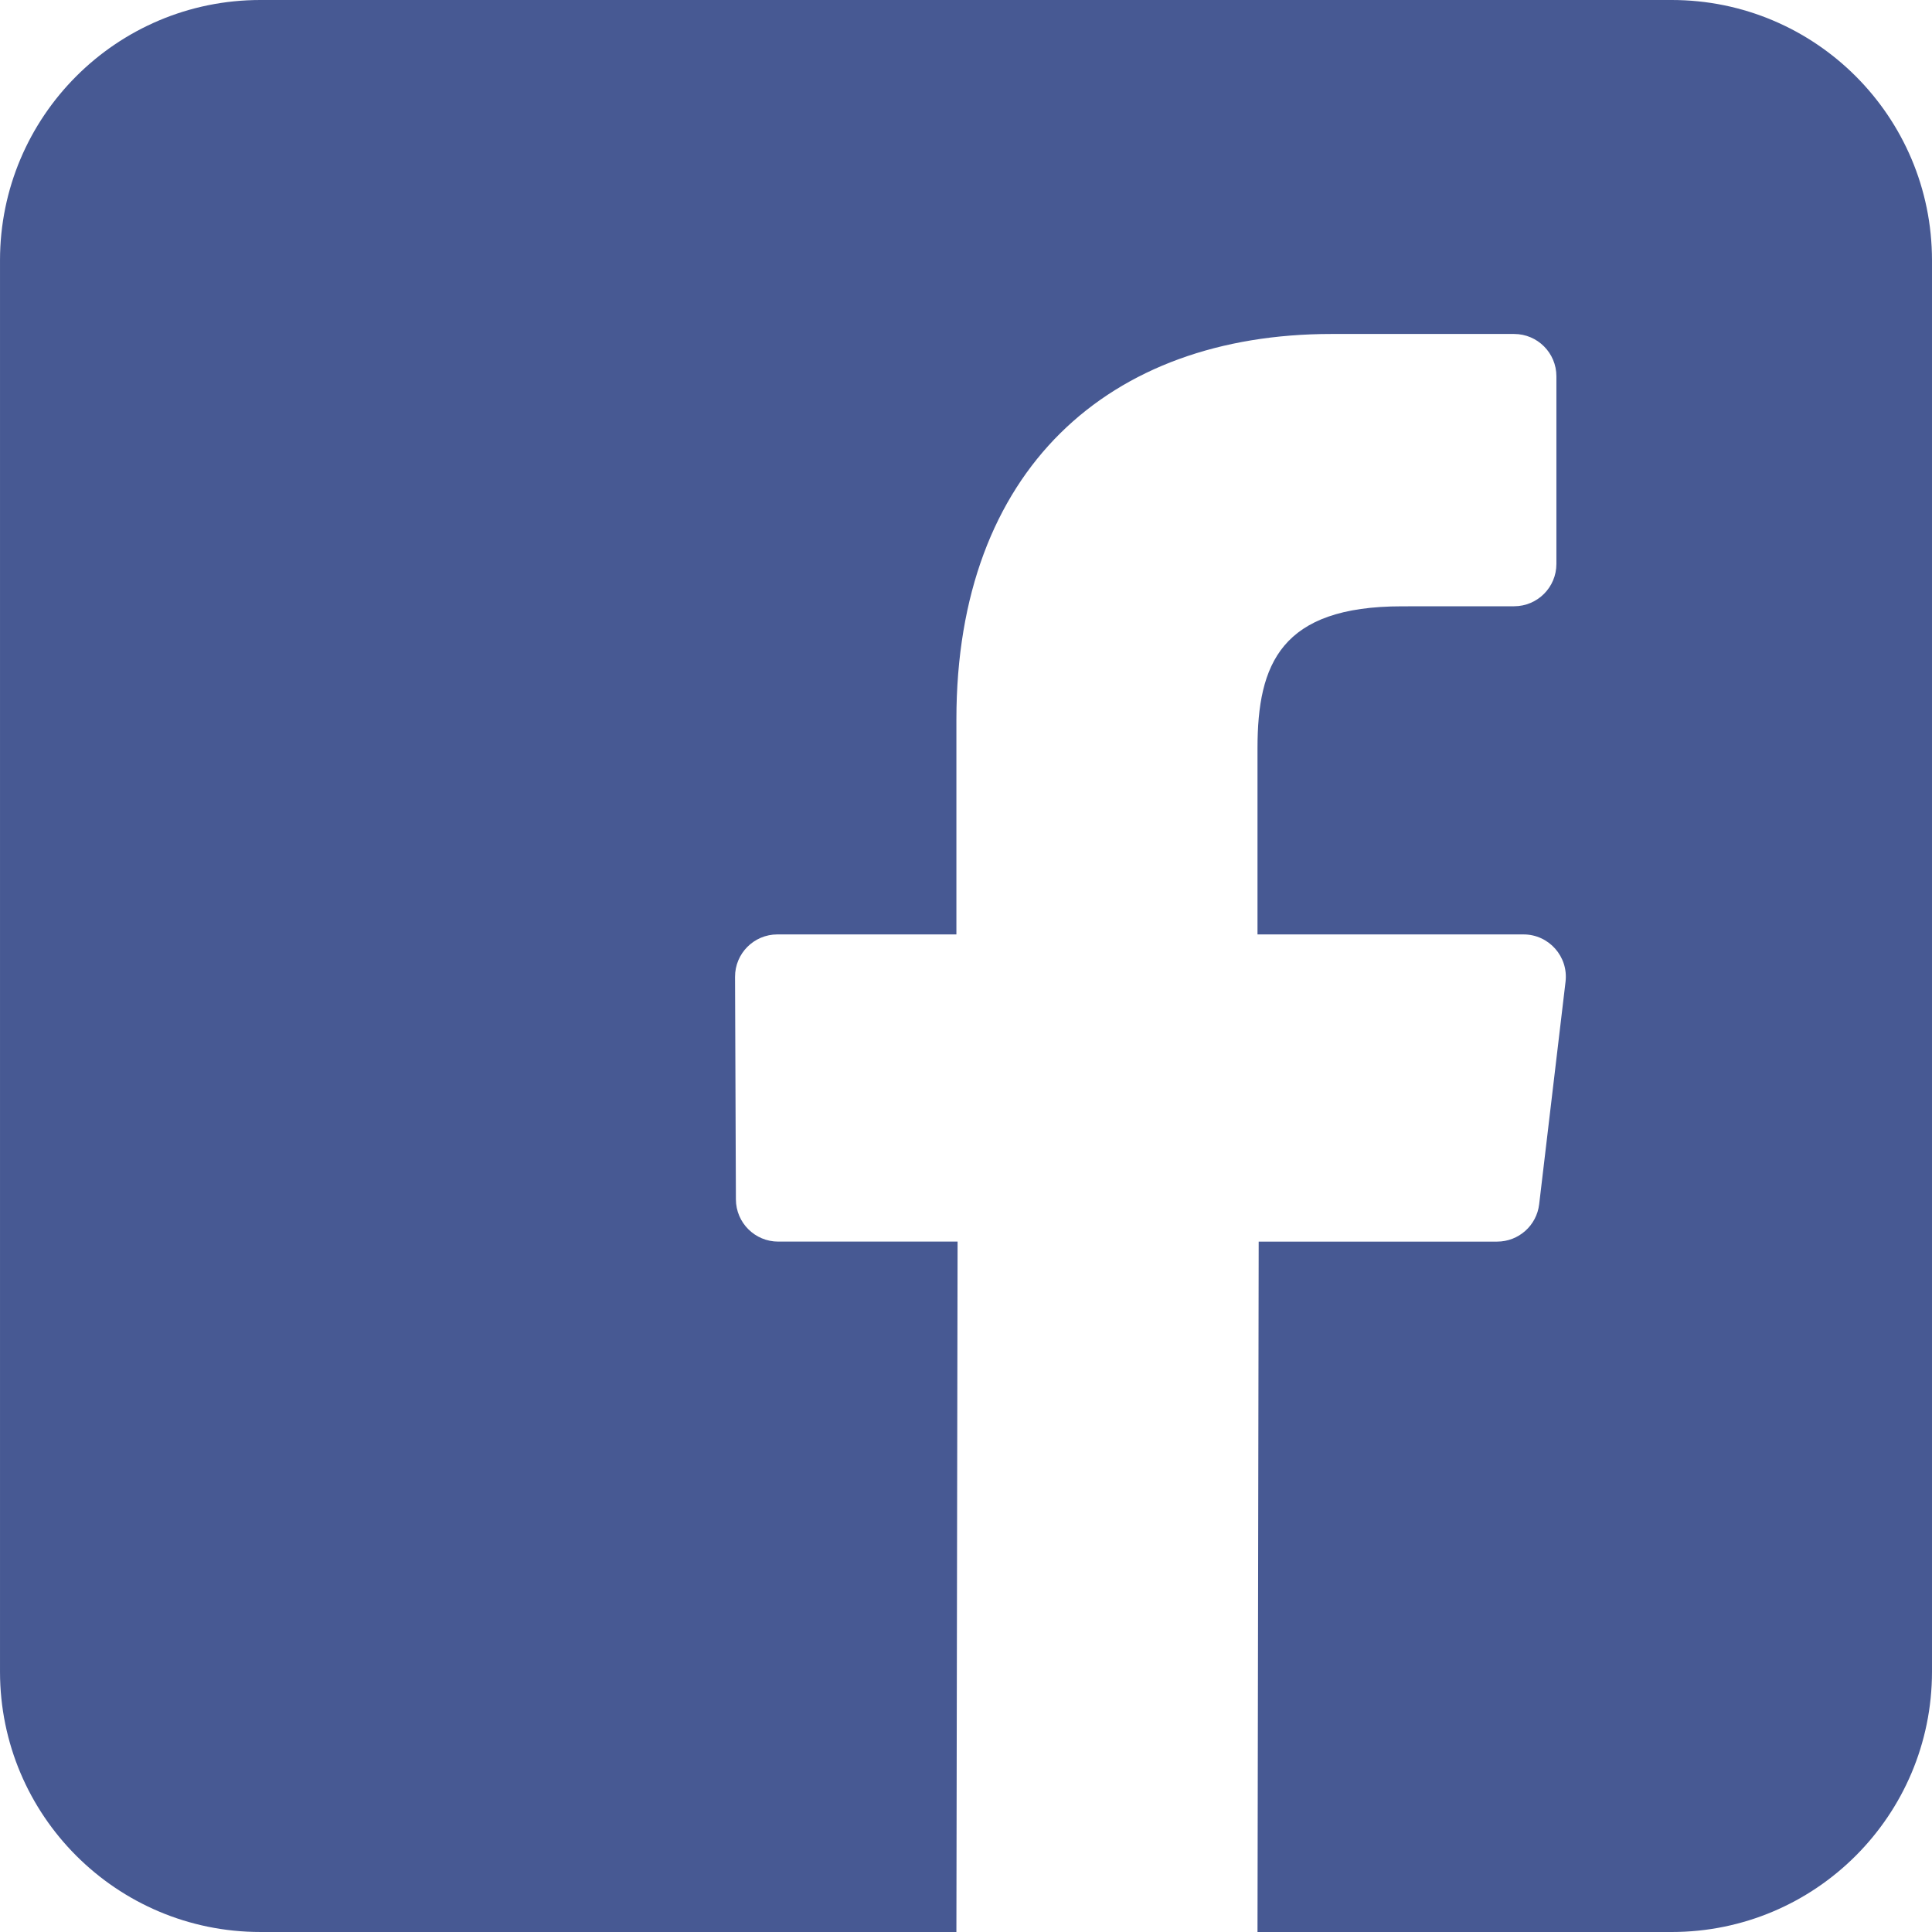
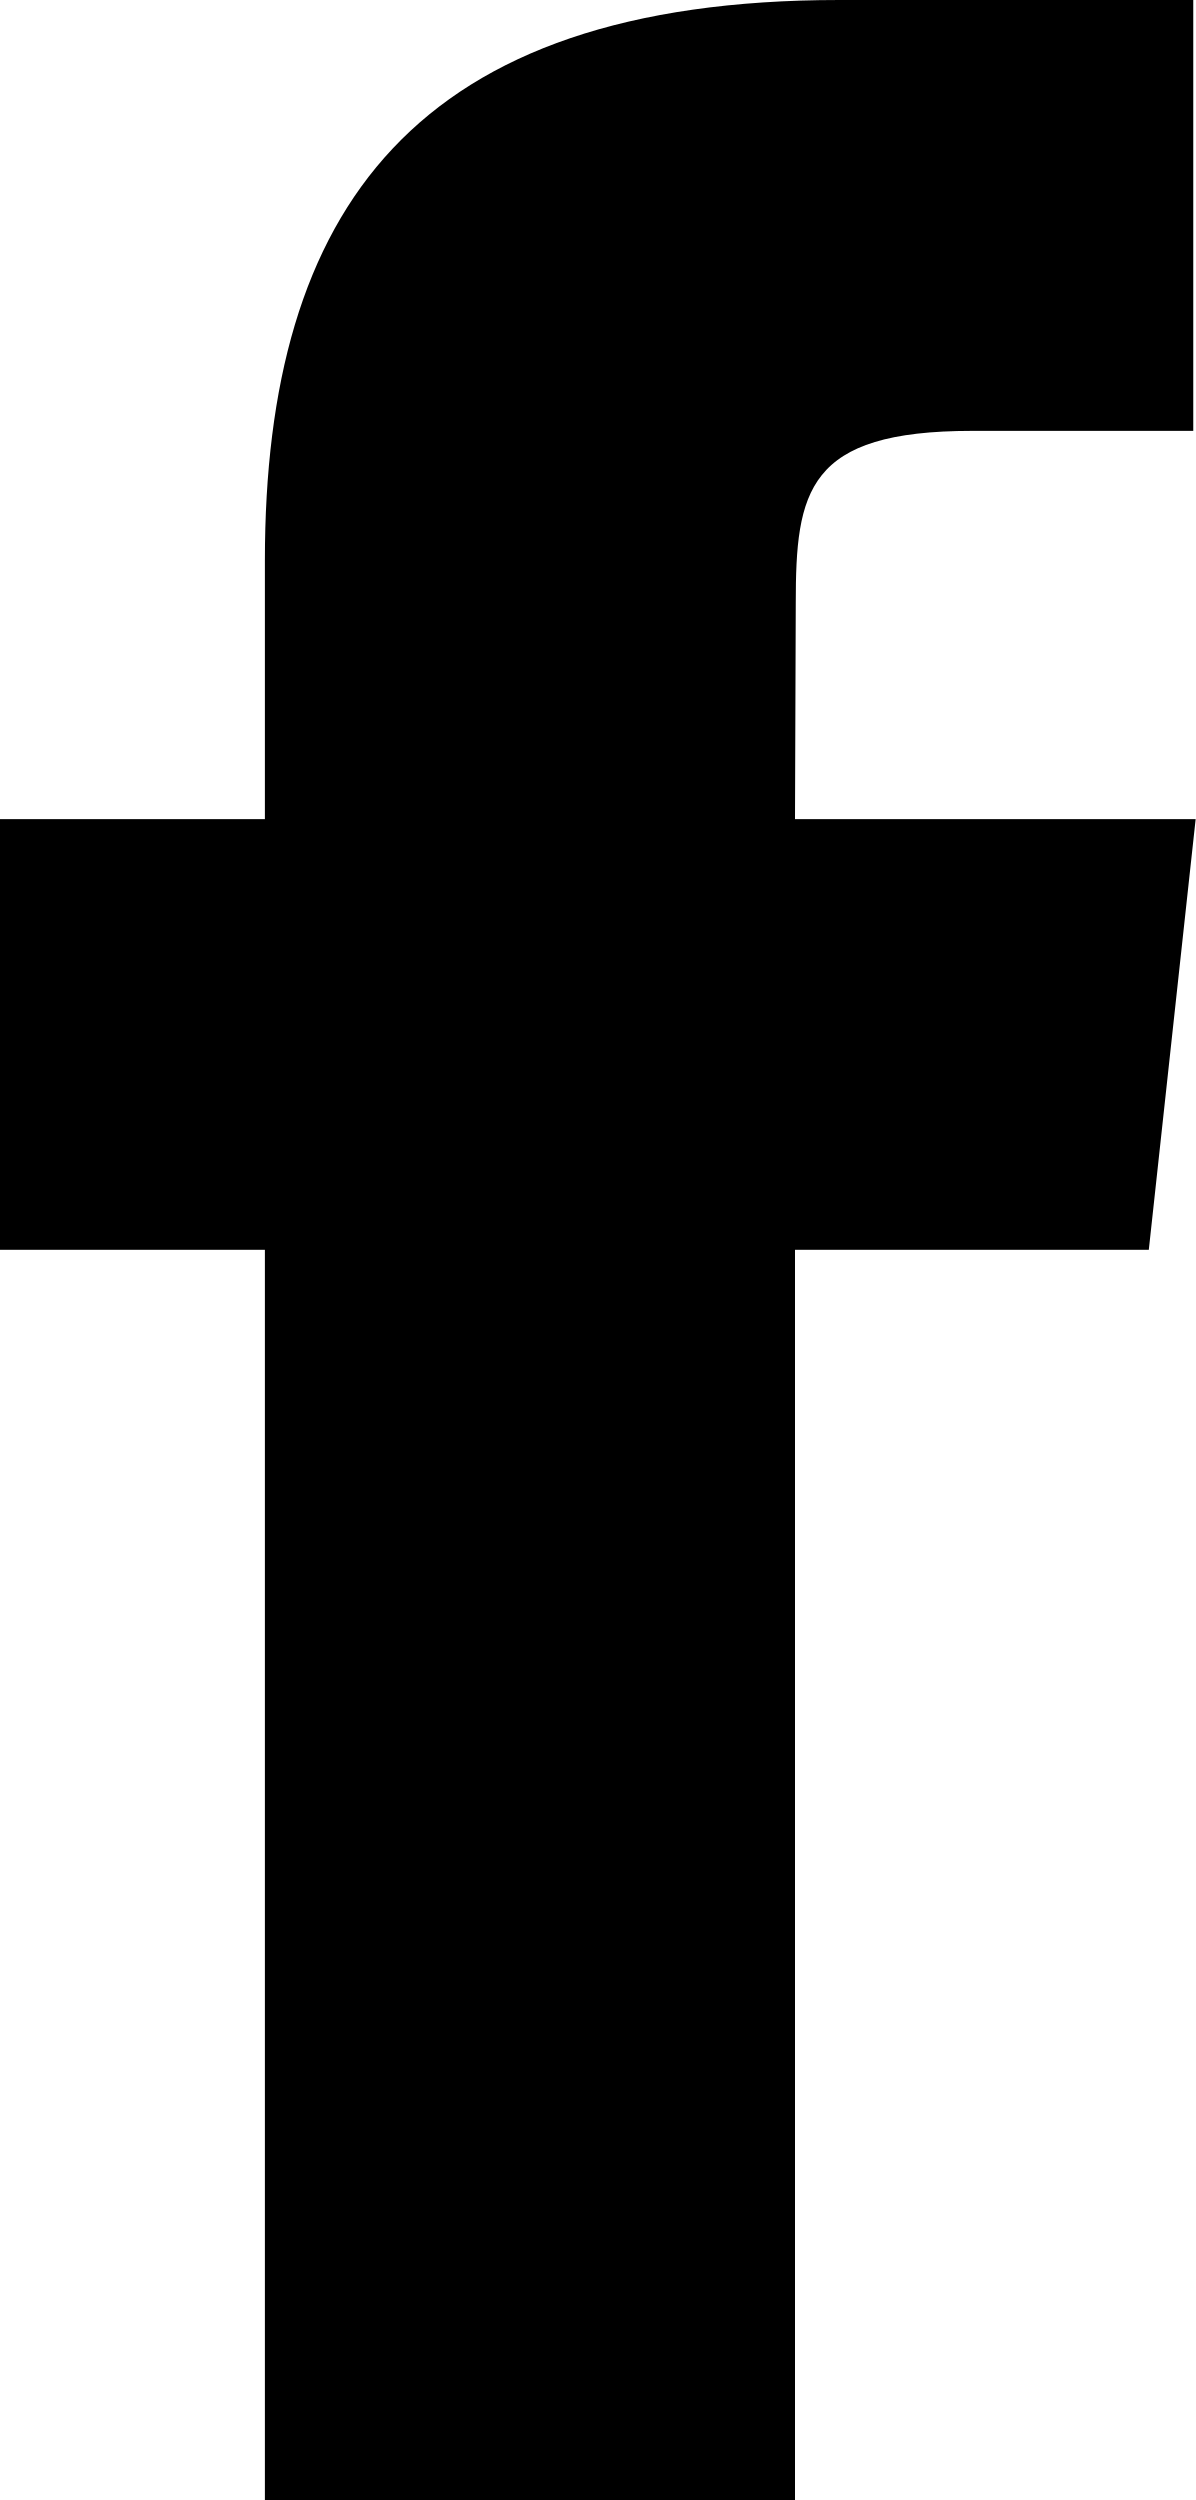
- <svg xmlns="http://www.w3.org/2000/svg" version="1.1" id="Layer_1" x="0px" y="0px" viewBox="0 0 408.788 408.788" style="enable-background:new 0 0 408.788 408.788;" xml:space="preserve">
-   <path style="fill:#475993;" d="M353.701,0H55.087C24.665,0,0.002,24.662,0.002,55.085v298.616c0,30.423,24.662,55.085,55.085,55.085  h147.275l0.251-146.078h-37.951c-4.932,0-8.935-3.988-8.954-8.92l-0.182-47.087c-0.019-4.959,3.996-8.989,8.955-8.989h37.882  v-45.498c0-52.8,32.247-81.55,79.348-81.55h38.65c4.945,0,8.955,4.009,8.955,8.955v39.704c0,4.944-4.007,8.952-8.95,8.955  l-23.719,0.011c-25.615,0-30.575,12.172-30.575,30.035v39.389h56.285c5.363,0,9.524,4.683,8.892,10.009l-5.581,47.087  c-0.534,4.506-4.355,7.901-8.892,7.901h-50.453l-0.251,146.078h87.631c30.422,0,55.084-24.662,55.084-55.084V55.085  C408.786,24.662,384.124,0,353.701,0z" />
-   <g>
- </g>
-   <g>
- </g>
-   <g>
- </g>
-   <g>
- </g>
-   <g>
- </g>
-   <g>
- </g>
-   <g>
- </g>
-   <g>
- </g>
-   <g>
- </g>
-   <g>
- </g>
-   <g>
- </g>
-   <g>
- </g>
-   <g>
- </g>
-   <g>
- </g>
-   <g>
- </g>
+ <svg xmlns="http://www.w3.org/2000/svg" width="22" height="46">
+   <defs>
+     <clipPath id="clip_0">
+       <rect x="-112" y="-104" width="1328" height="1168" clip-rule="evenodd" />
+     </clipPath>
+   </defs>
+   <g clip-path="url(#clip_0)">
+     <path fill="rgb(0,0,0)" stroke="none" transform="scale(2 2)" d="M7.315 23L2.437 23L2.437 11.498L0 11.498L0 7.536L2.437 7.536L2.437 5.156C2.437 1.923 3.813 0 7.723 0L10.978 0L10.978 3.964L8.944 3.964C7.421 3.964 7.321 4.518 7.321 5.552L7.314 7.536L11 7.536L10.569 11.498L7.314 11.498L7.314 23L7.315 23Z" />
+   </g>
</svg>
